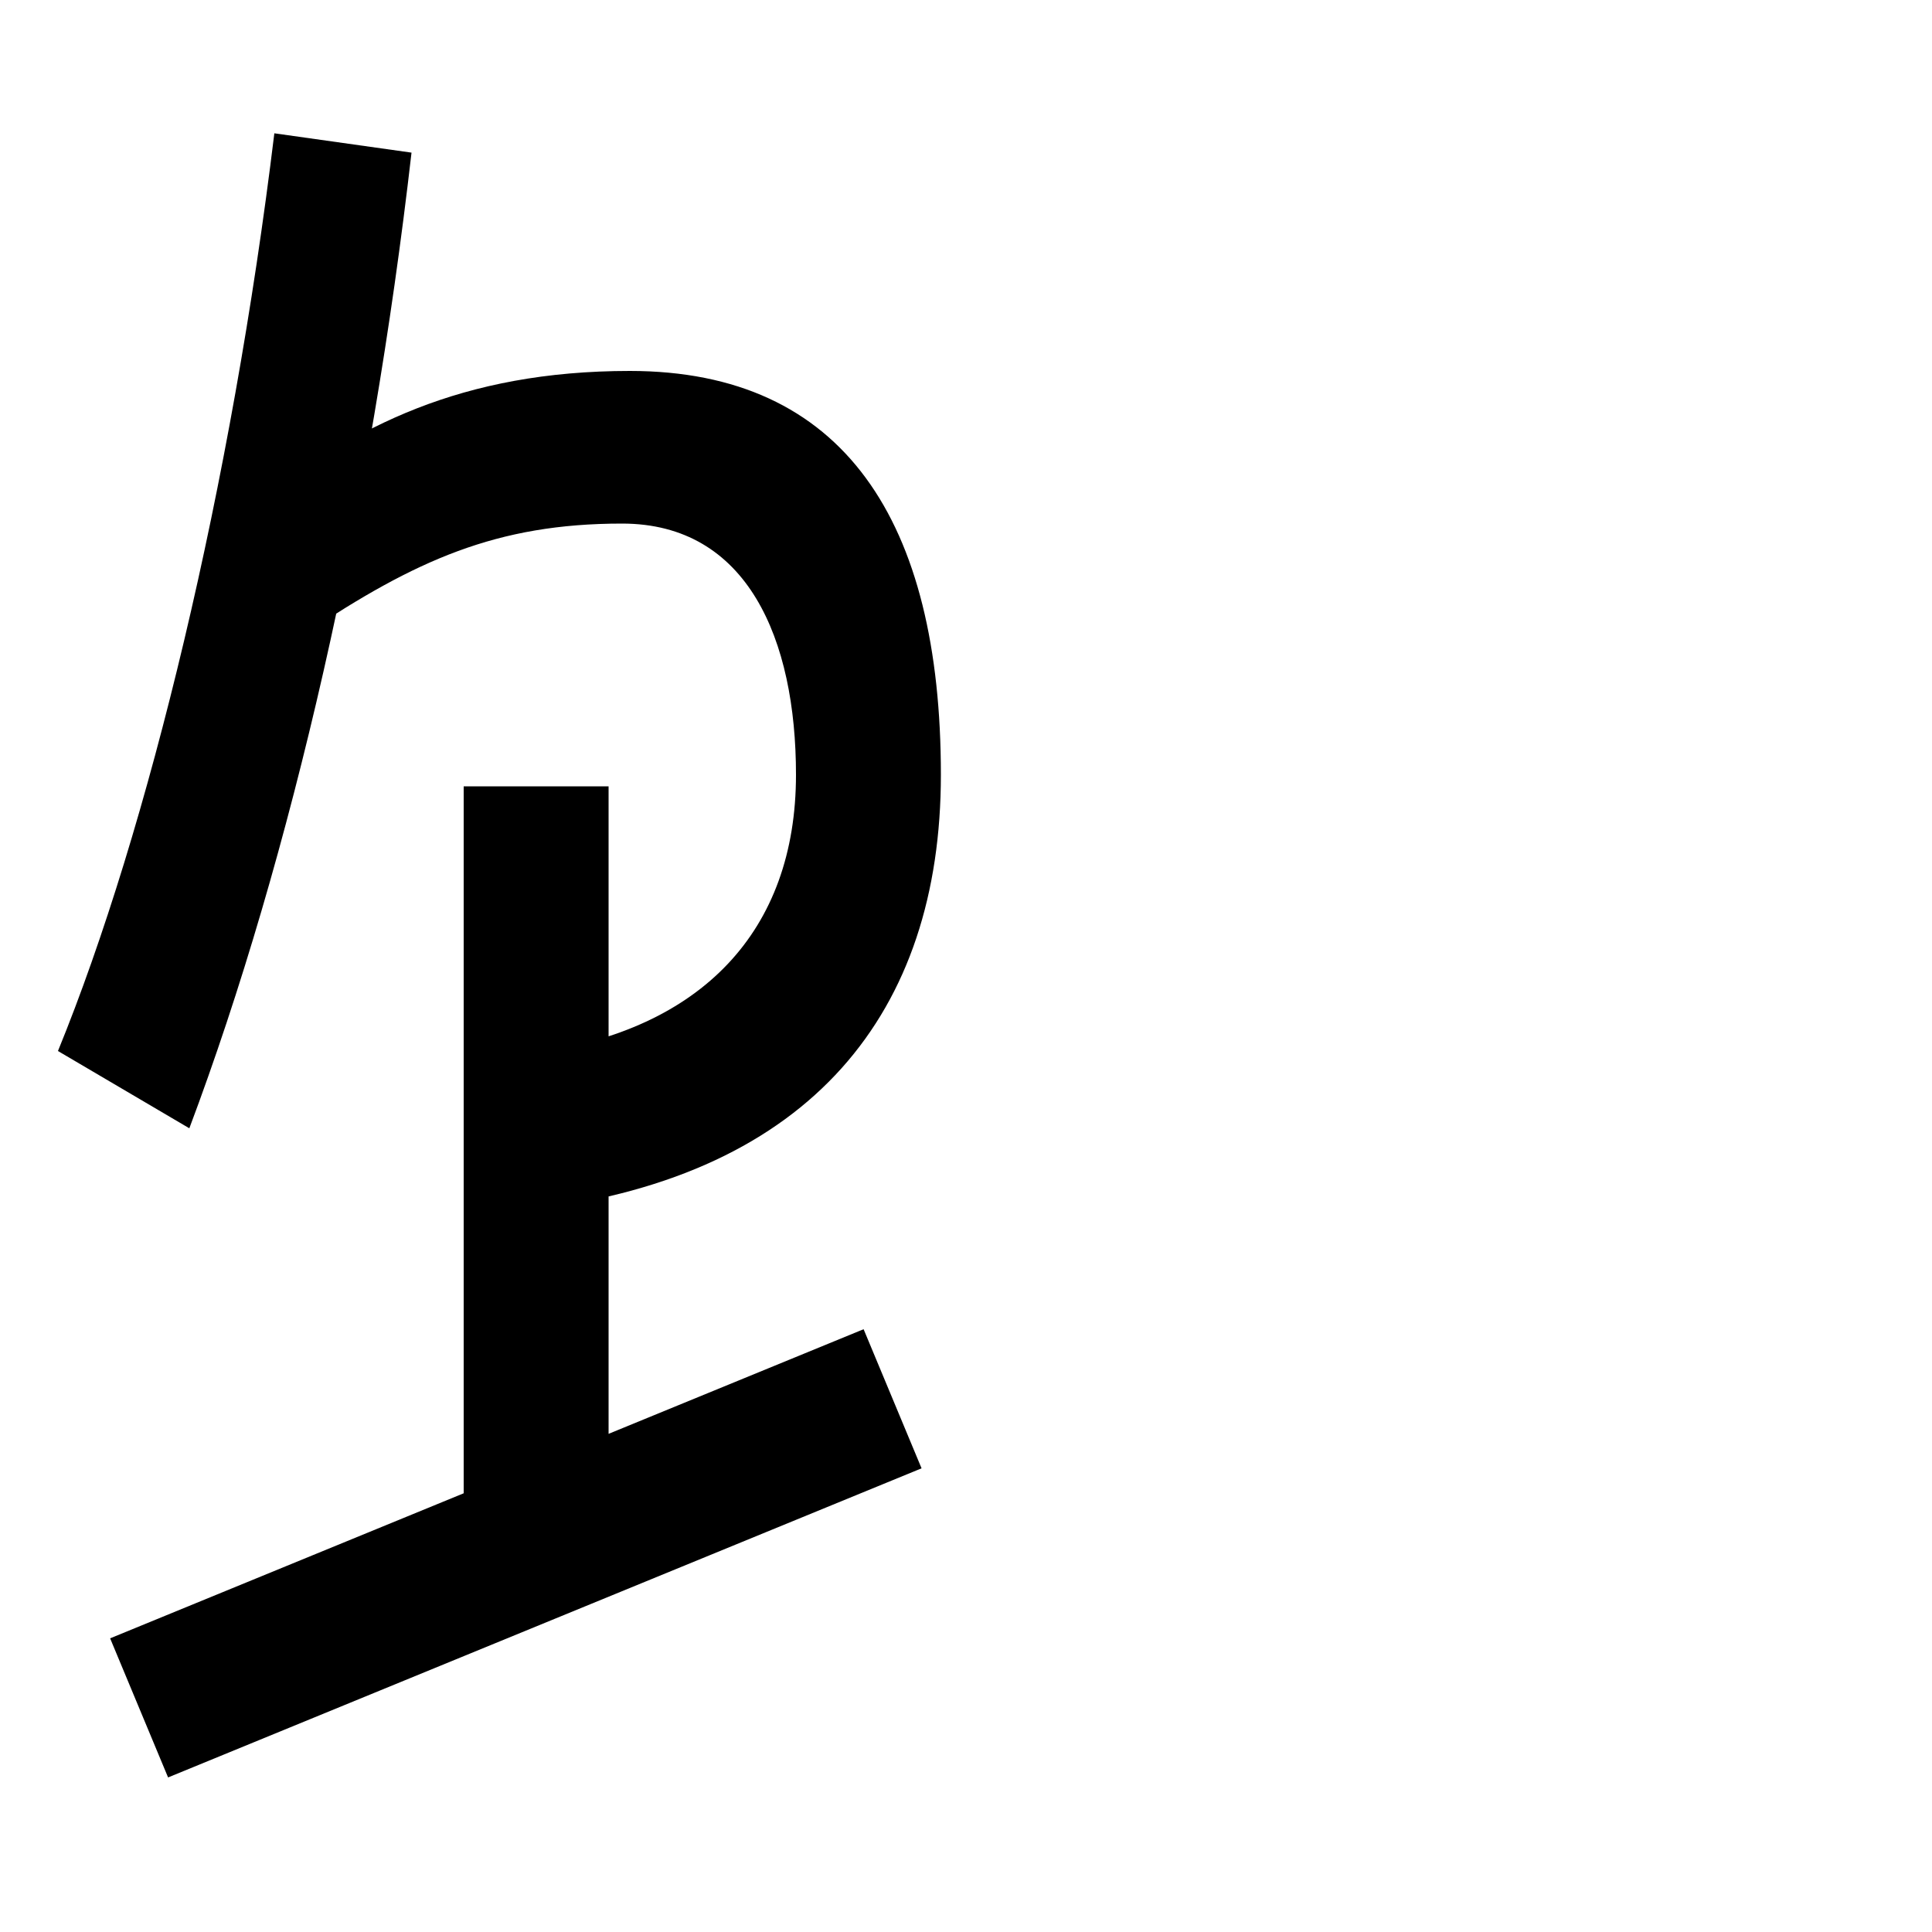
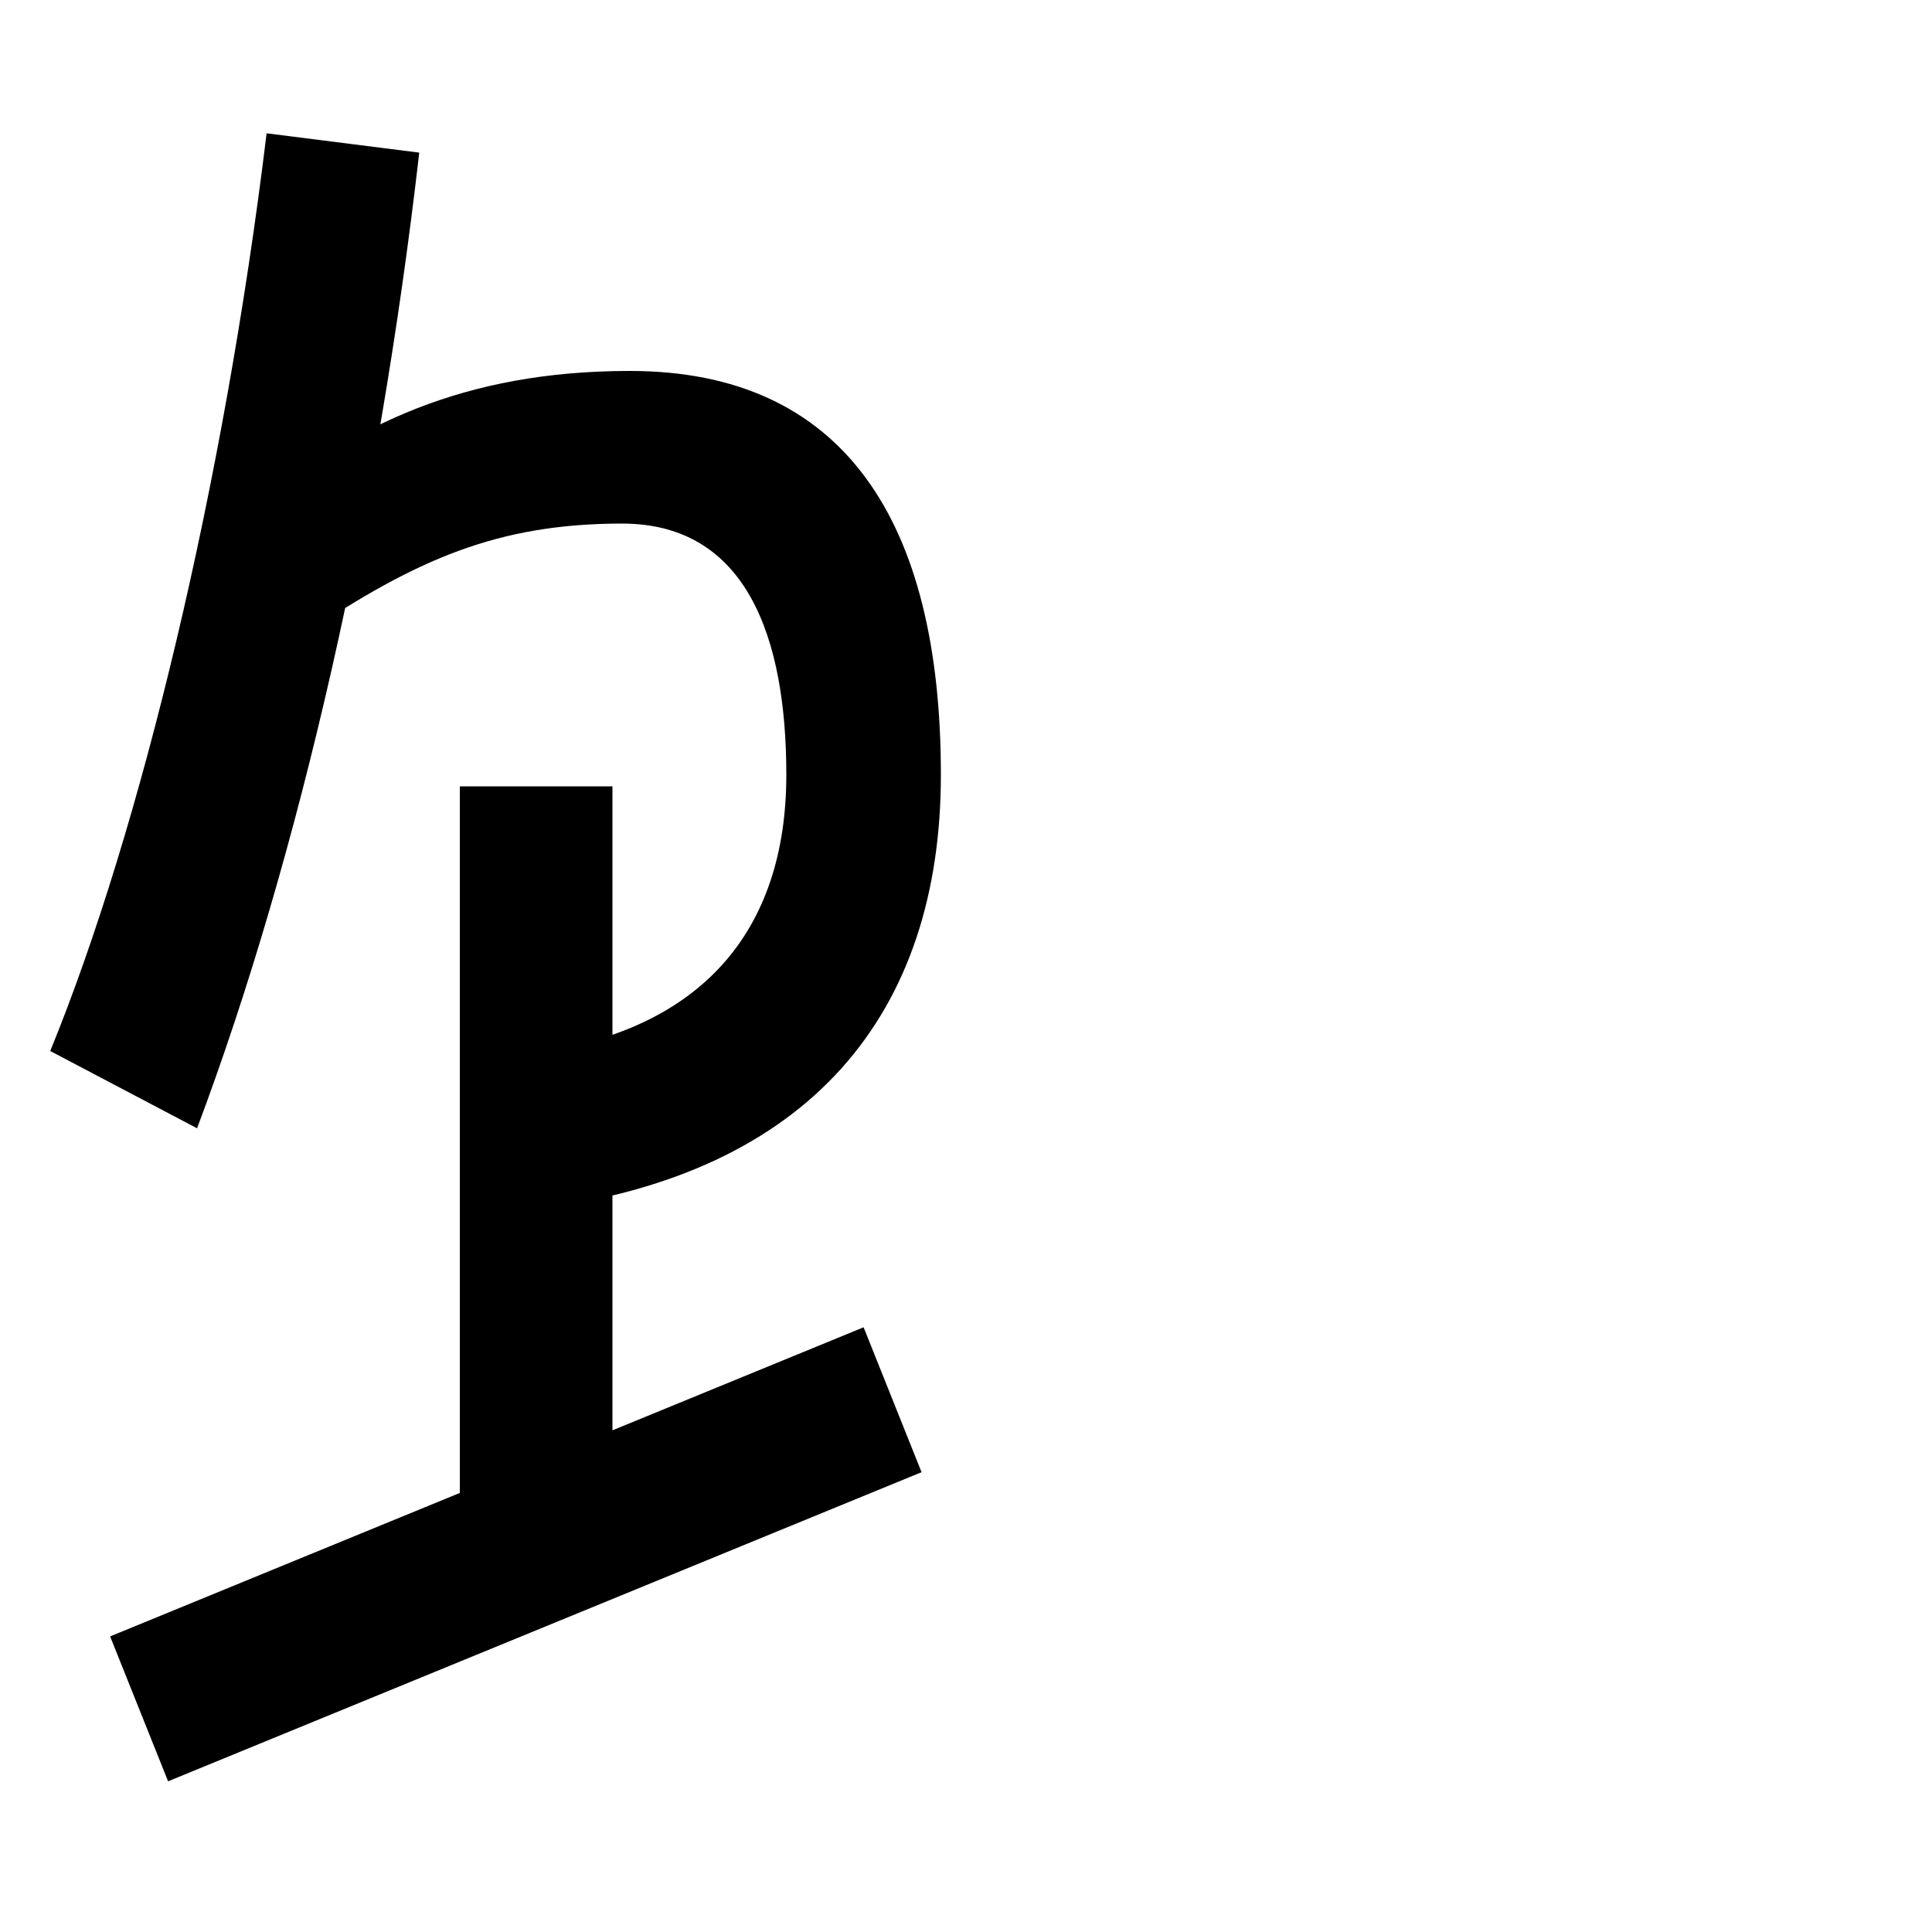
<svg xmlns="http://www.w3.org/2000/svg" width="1000" height="1000">
-   <path d="M134 620 158 552C215 590 257 609 322 609C387 609 412 549 412 479C412 398 363 347 277 335V254C420 272 487 356 487 479C487 610 437 688 326 688C239 688 183 659 134 620ZM240 75H315V473H240ZM57 32 87 -40 477 120 447 192ZM30 336 98 296C151 437 192 618 213 801L142 811C120 630 77 451 30 336Z" transform="translate(0, 880) scale(1,-1)" />
+   <path d="M134 620 158 552C215 590 257 609 322 609C387 609 407 549 407 479C407 398 363 347 277 335V254C420 272 487 356 487 479C487 610 437 688 326 688C239 688 183 659 134 620ZM238 75H317V473H238ZM57 33 87 -42 477 118 447 193ZM26 336 102 296C155 437 196 618 217 801L138 811C116 630 73 451 26 336Z" transform="translate(0, 880) scale(1,-1)" />
</svg>
